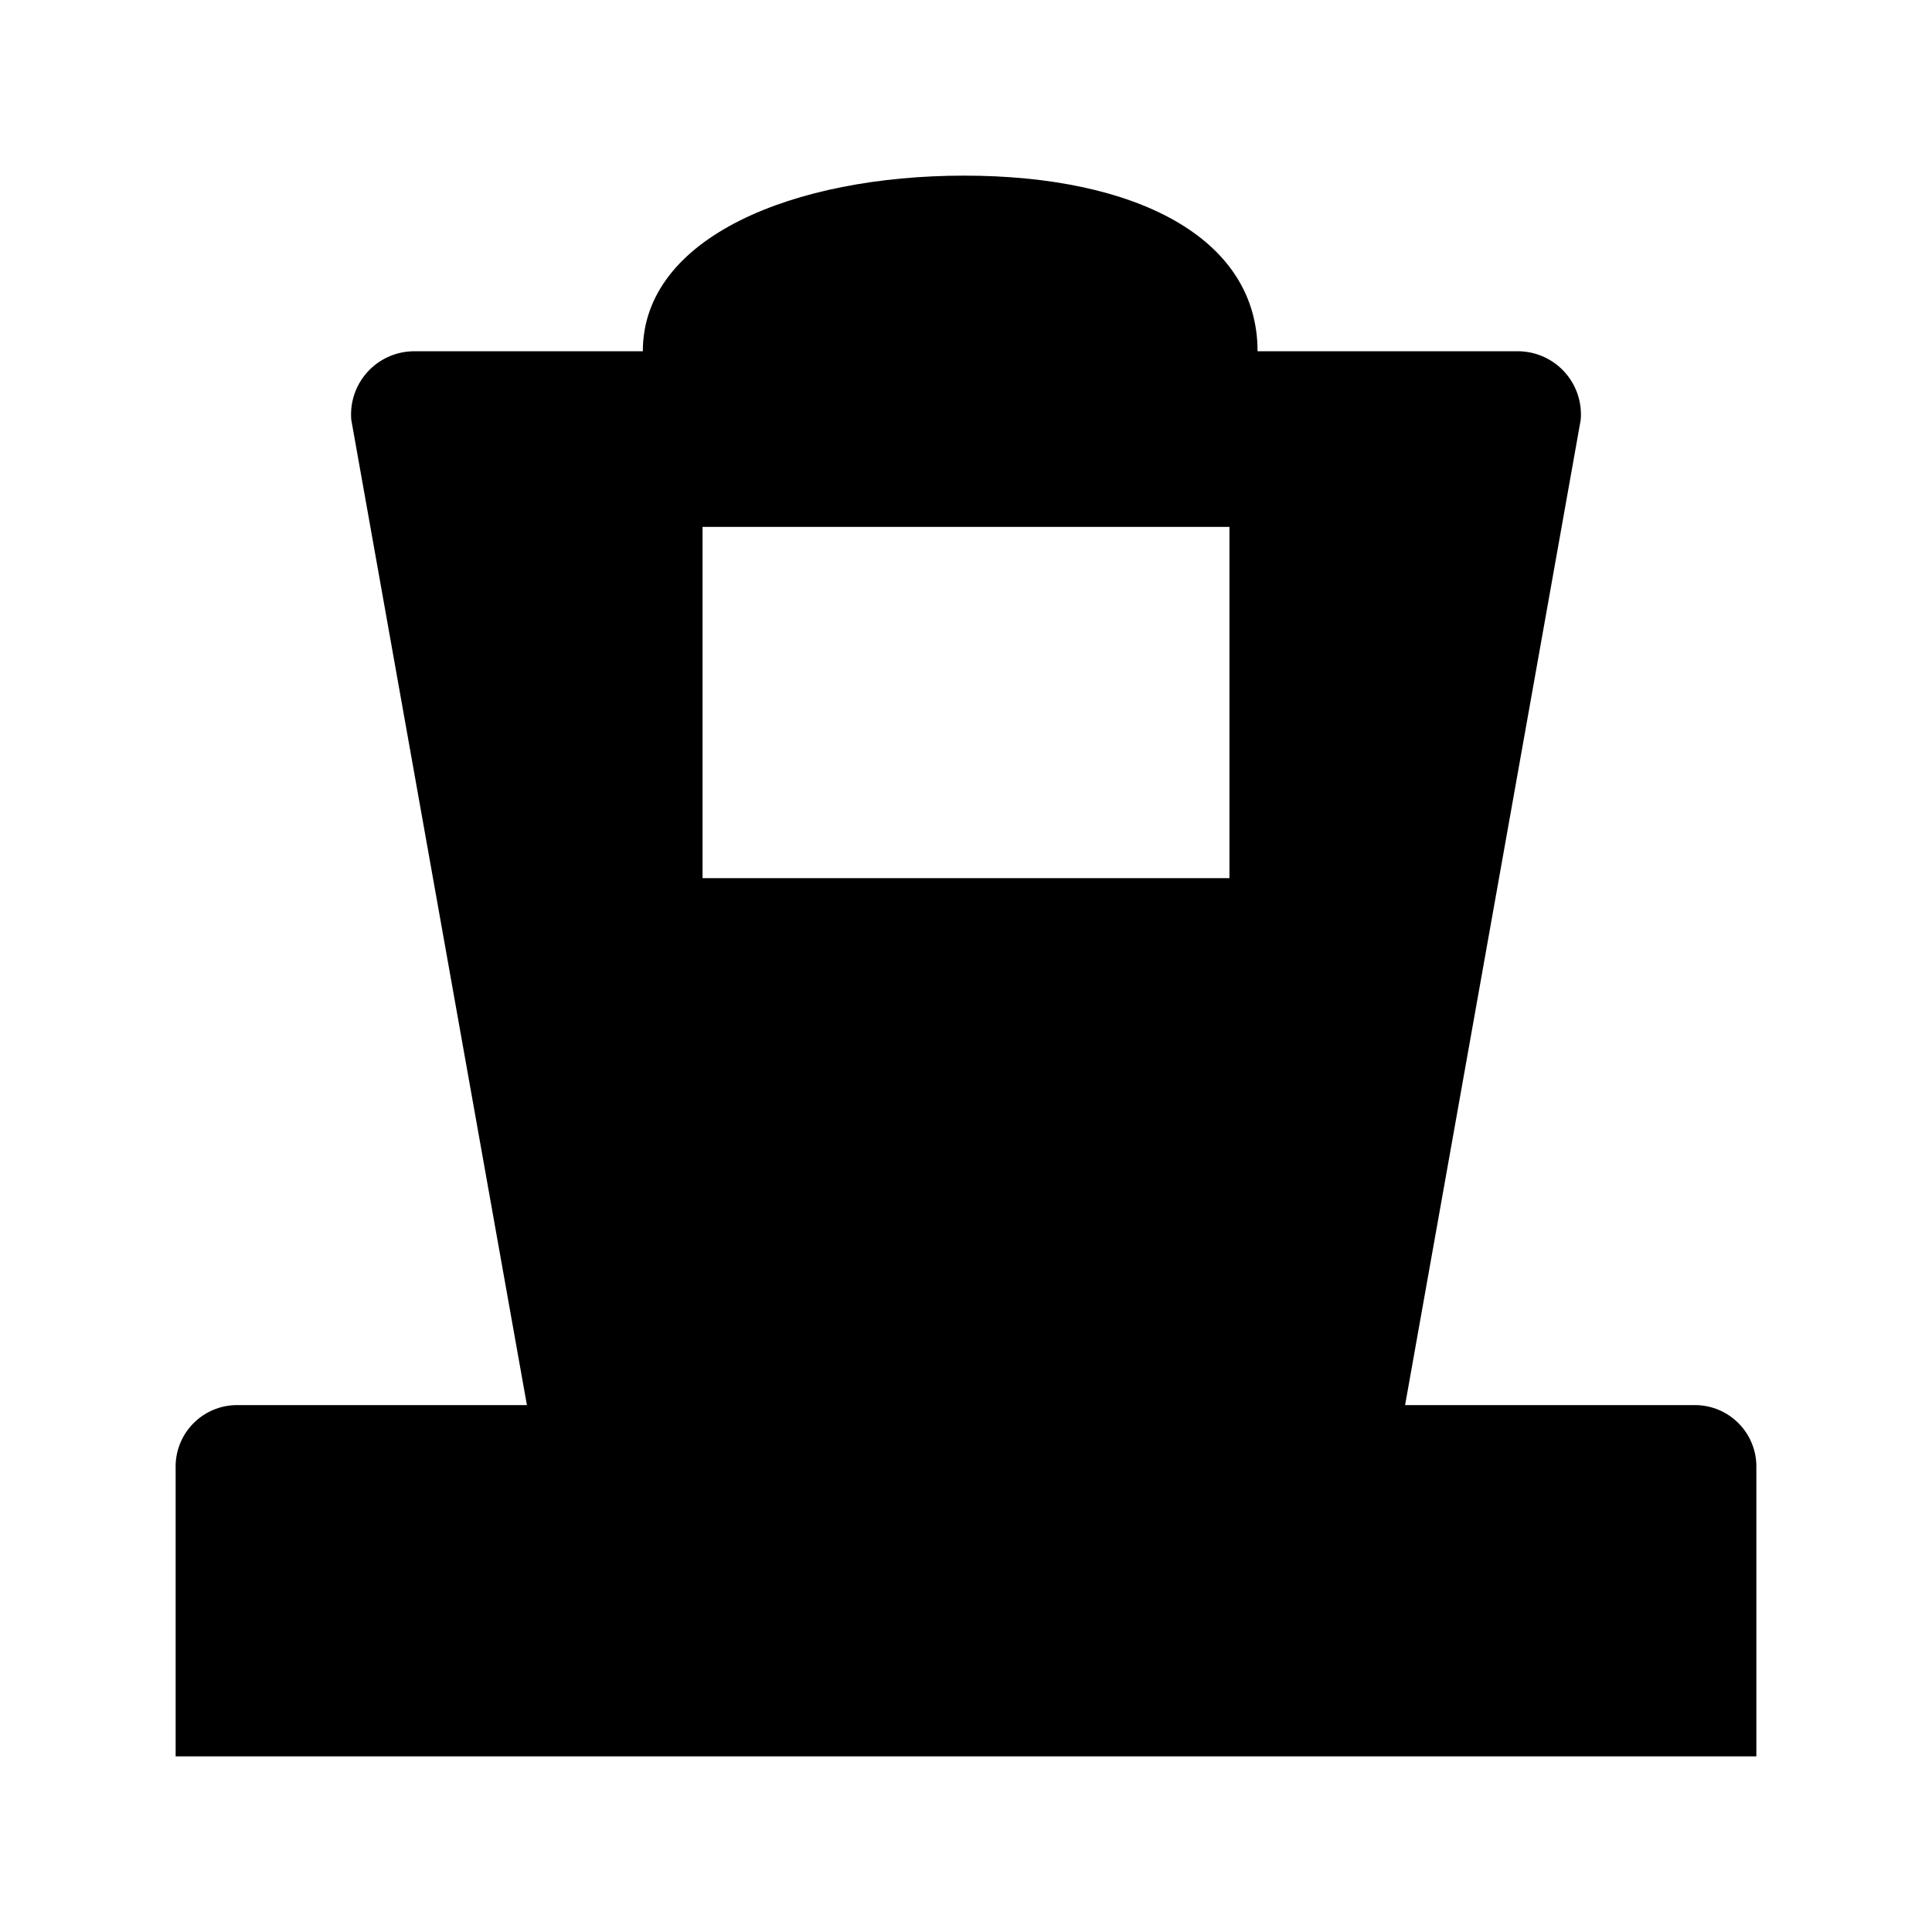
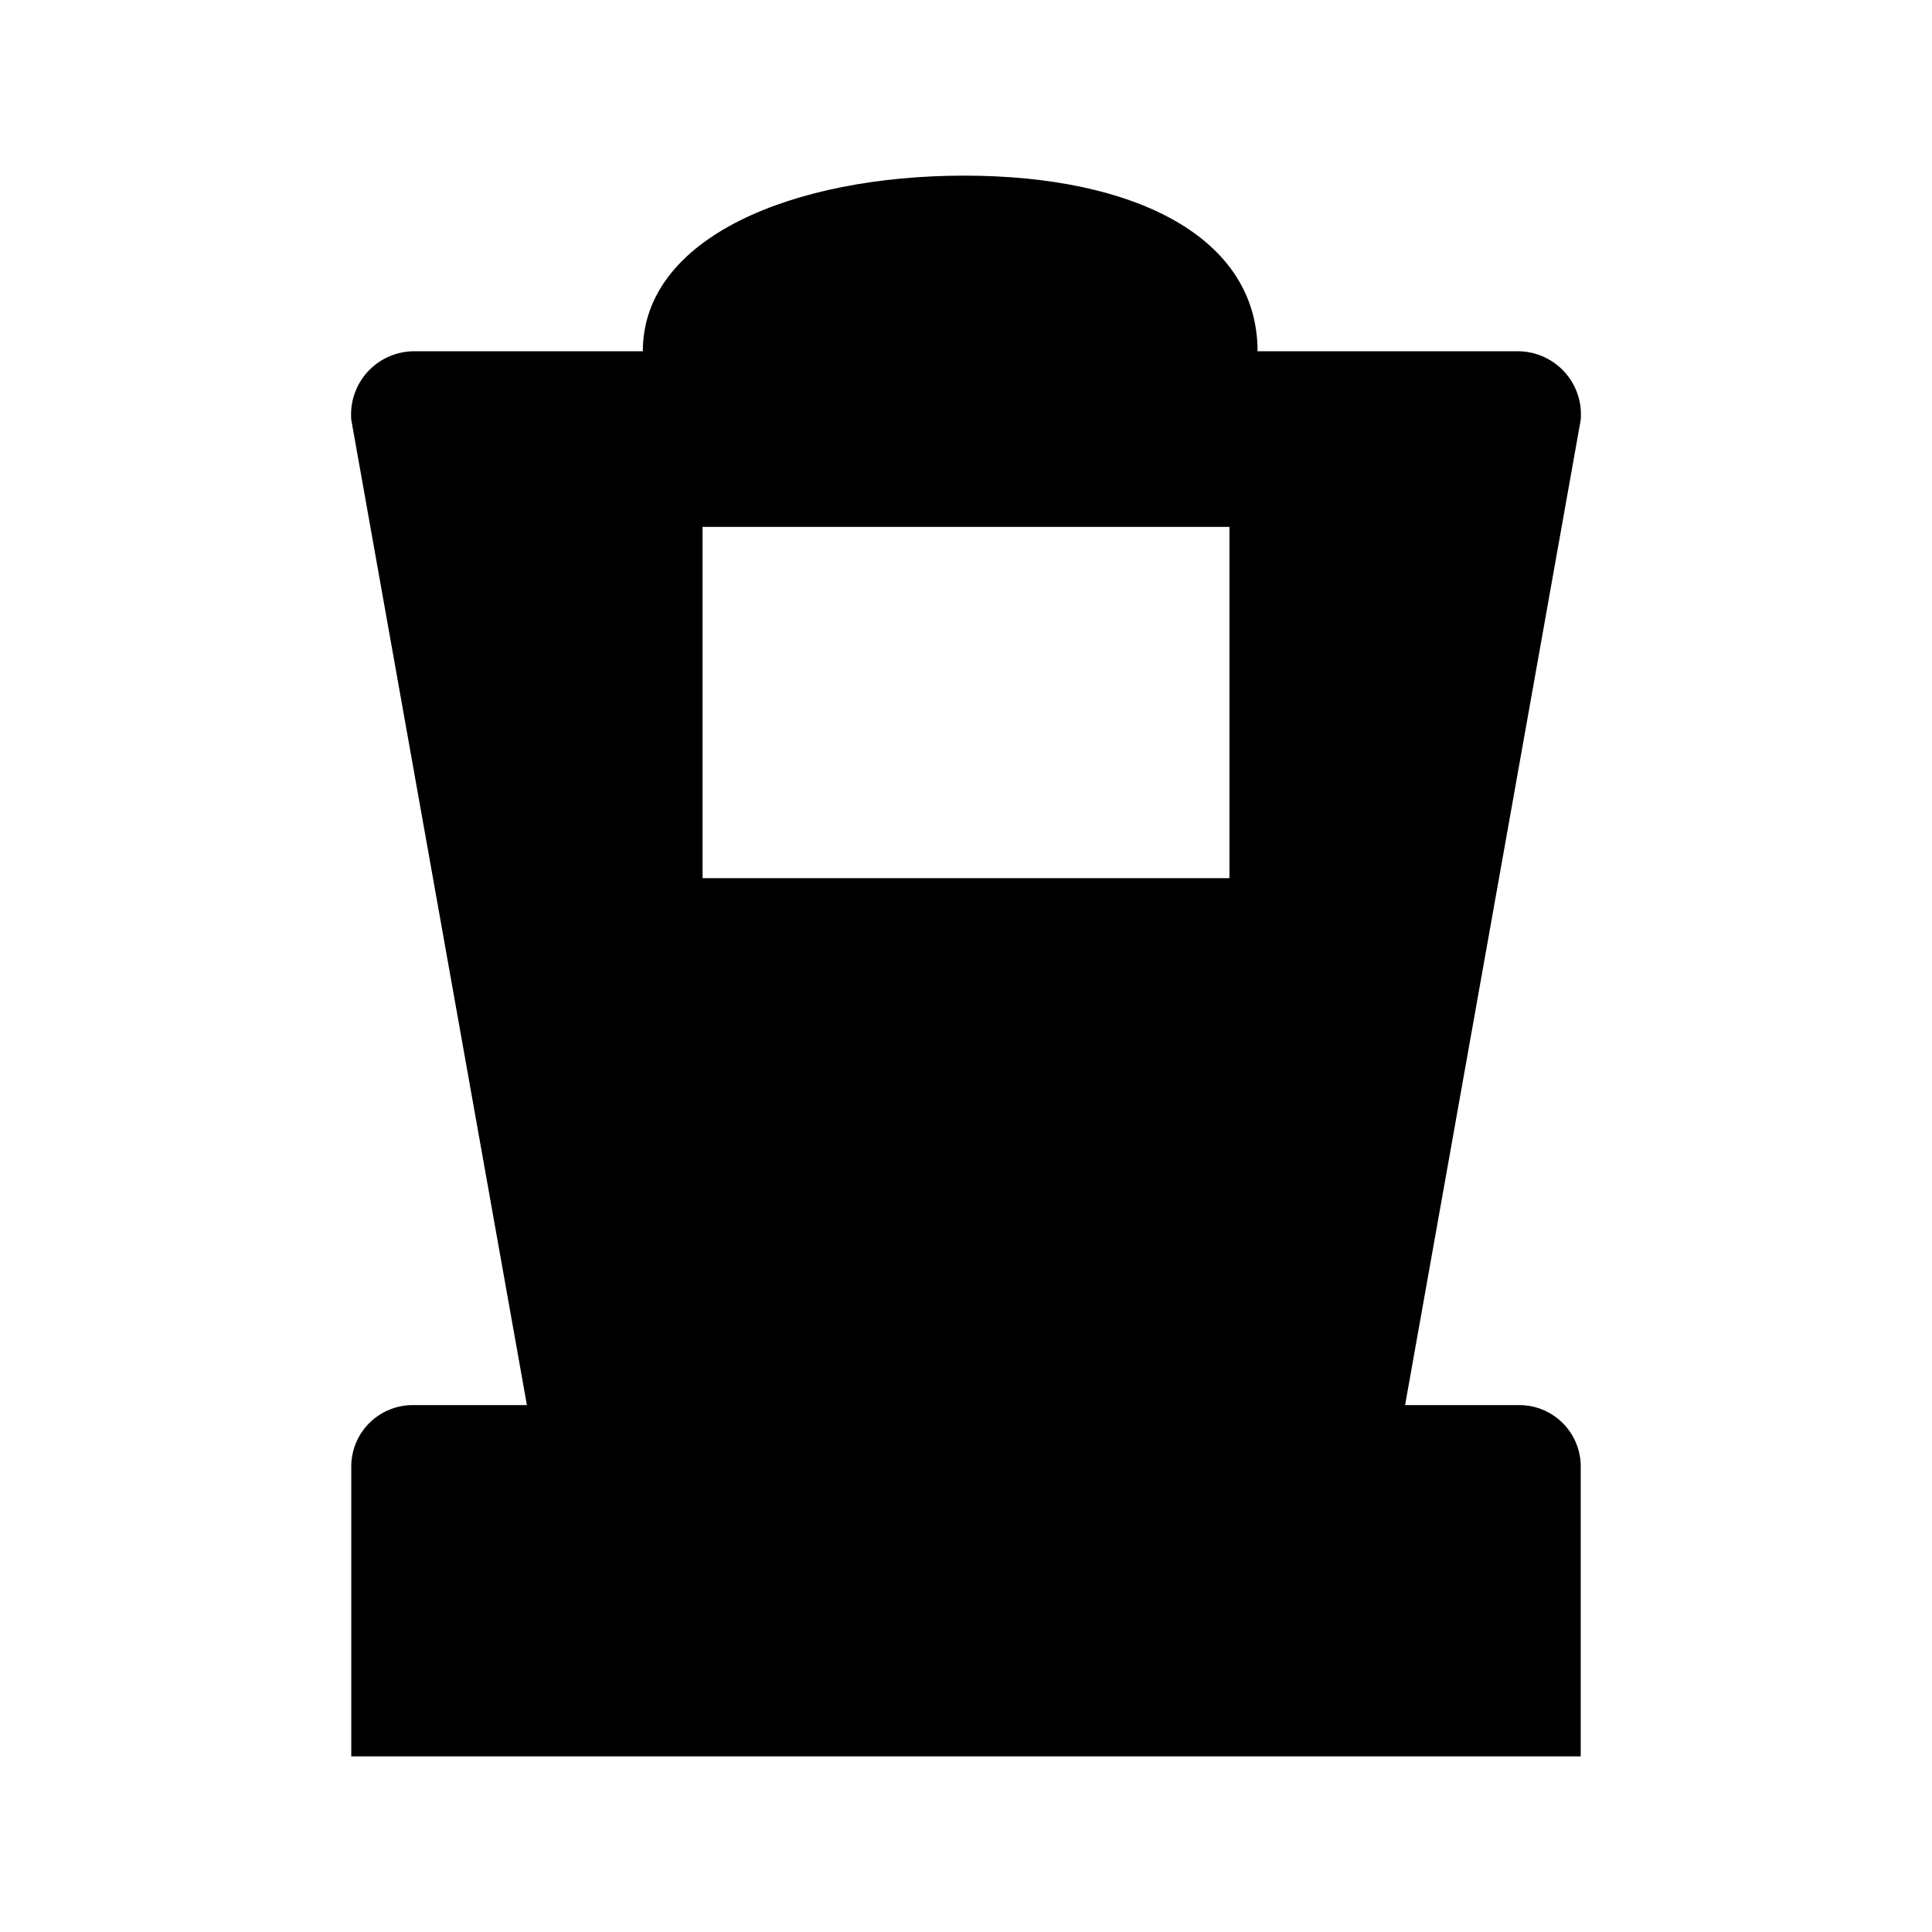
<svg xmlns="http://www.w3.org/2000/svg" id="Layer_1" data-name="Layer 1" width="11" height="11" viewBox="0 0 11 11">
-   <path d="M9.65,8H8V8L9,2.39A0.36,0.36,0,0,0,8.63,2H7.16c0-.65-0.7-1-1.67-1s-1.83.35-1.83,1H2.35A0.36,0.36,0,0,0,2,2.39L3,8V8H1.35A0.35,0.35,0,0,0,1,8.36V10h9V8.36A0.35,0.35,0,0,0,9.65,8ZM7,5H4V3H7V5Z" />
+   <path d="M8.65,8H8V8L9,2.39A0.36,0.36,0,0,0,8.63,2H7.16c0-.65-0.7-1-1.67-1s-1.83.35-1.83,1H2.35A0.36,0.36,0,0,0,2,2.39L3,8V8H2.35A0.35,0.35,0,0,0,2,8.36V10H9V8.36A0.35,0.35,0,0,0,8.65,8ZM7,5H4V3H7V5Z" />
</svg>
